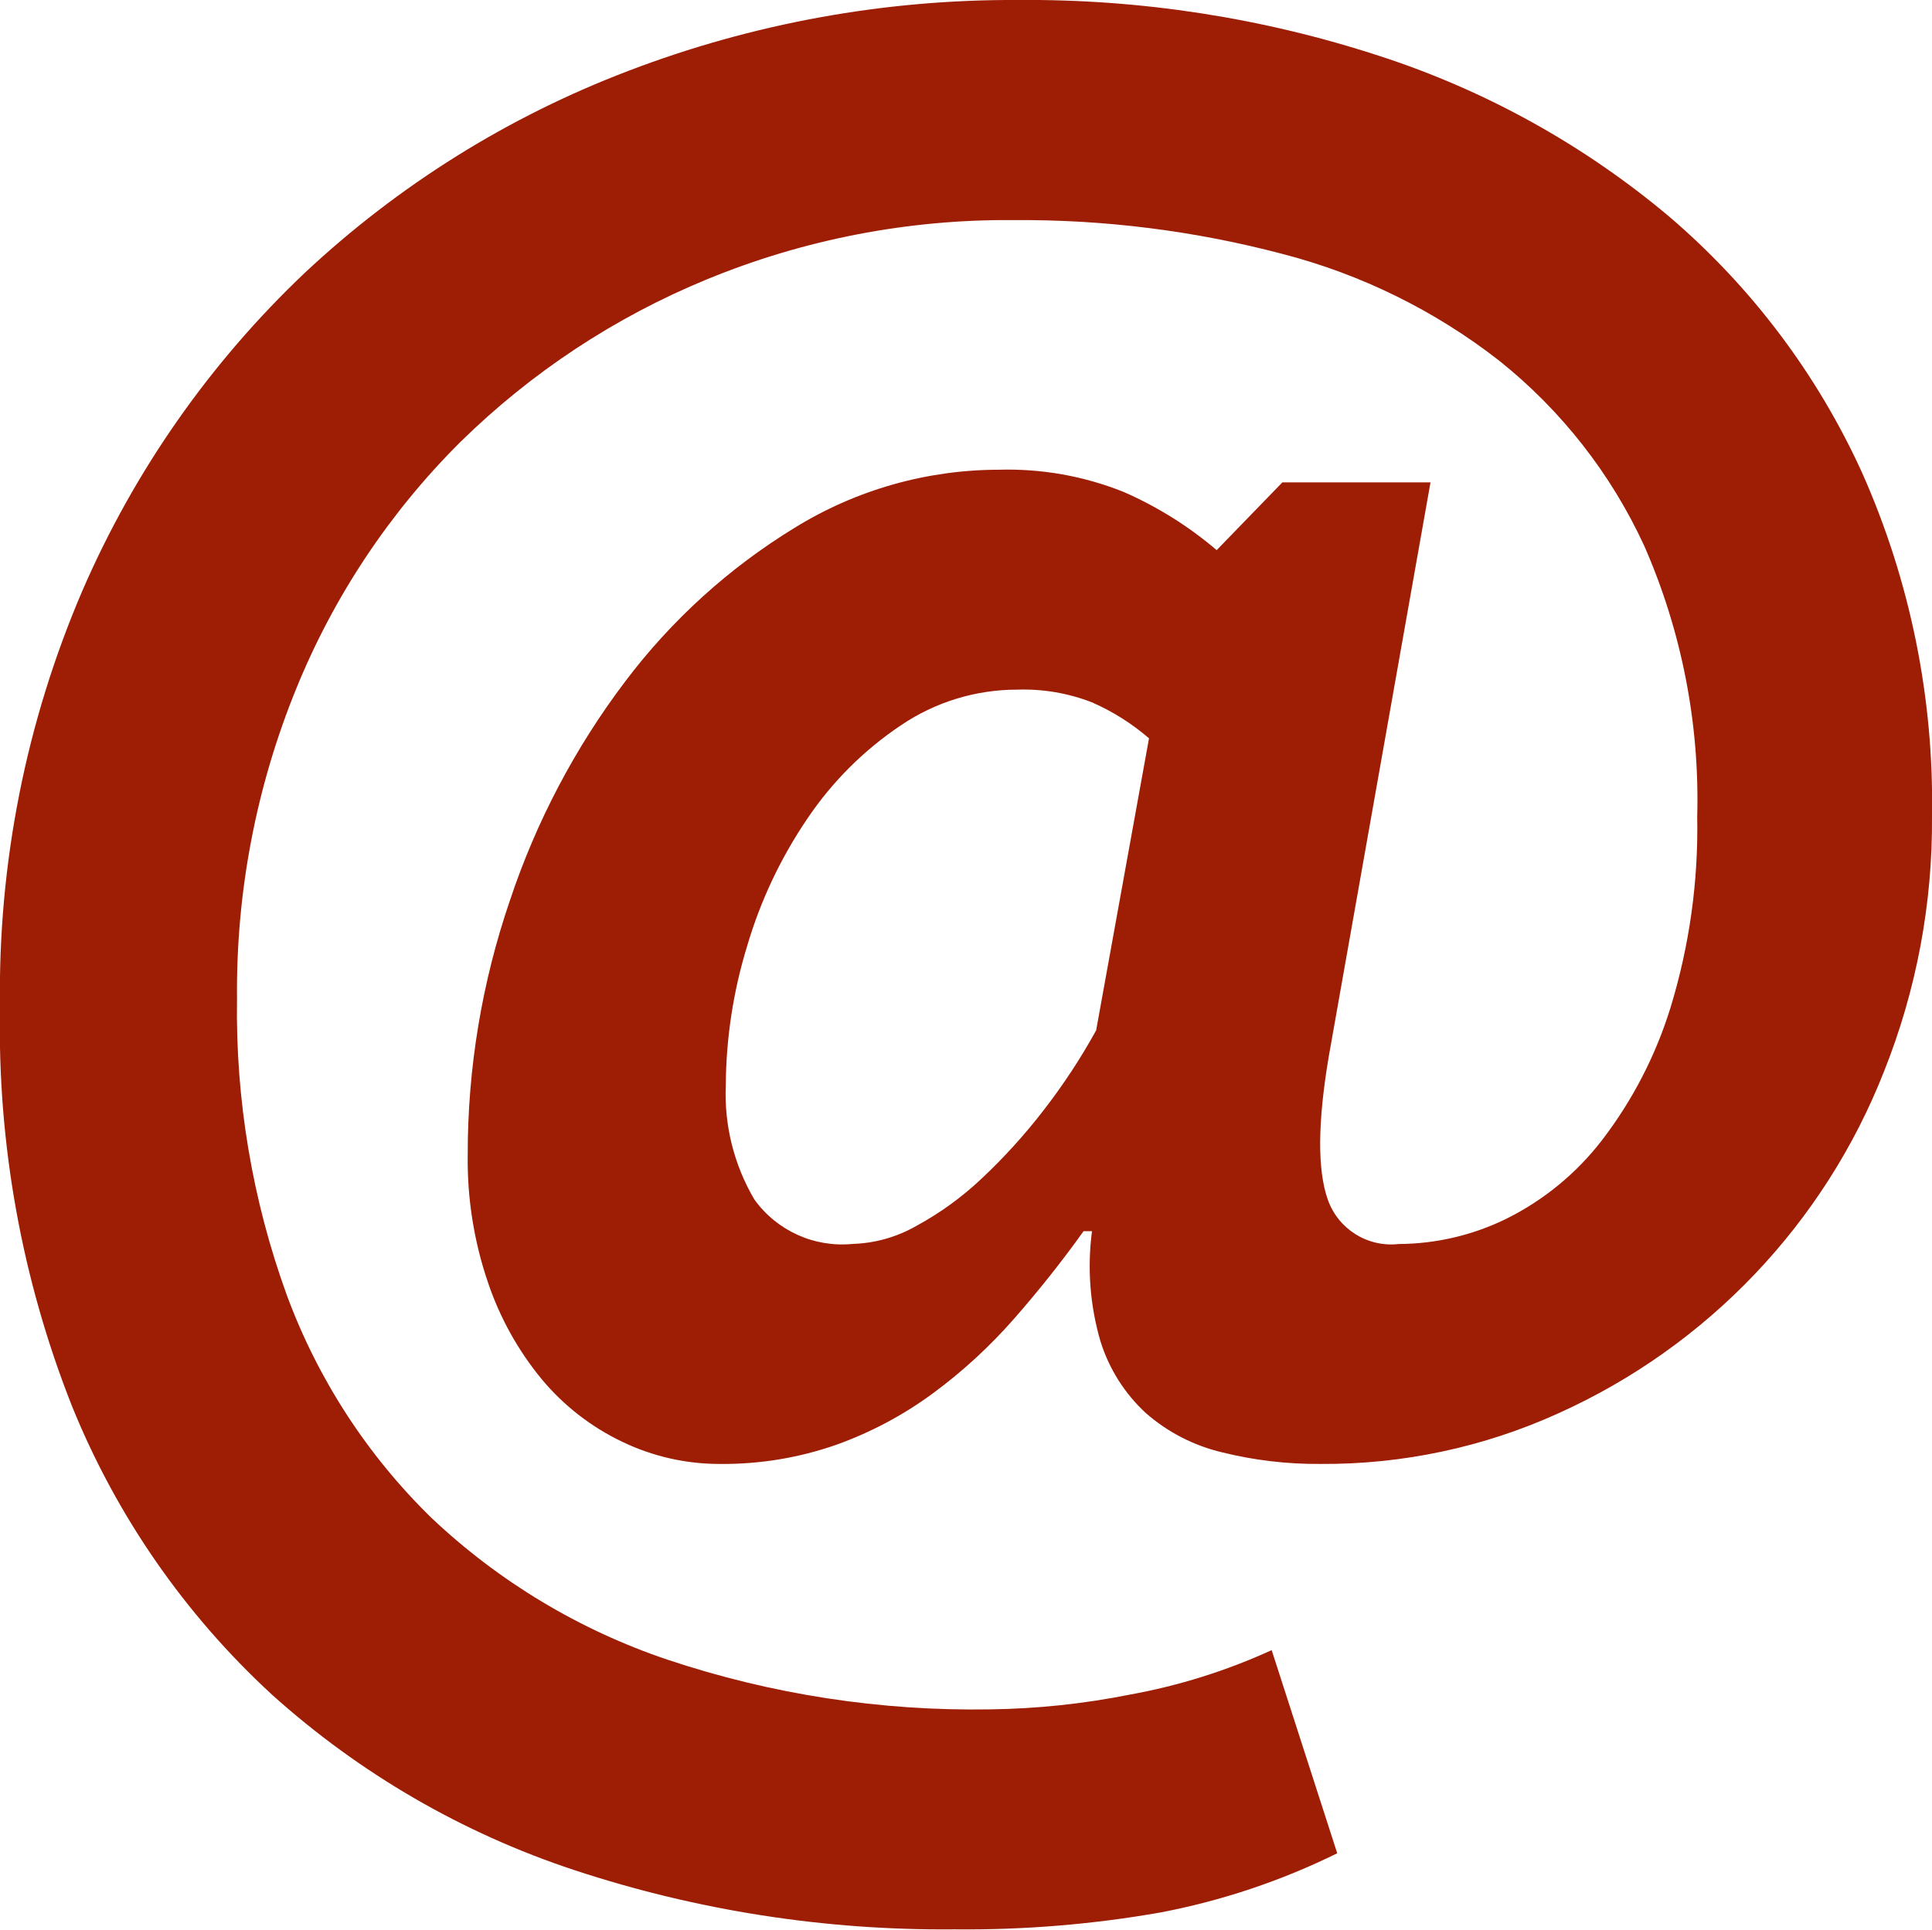
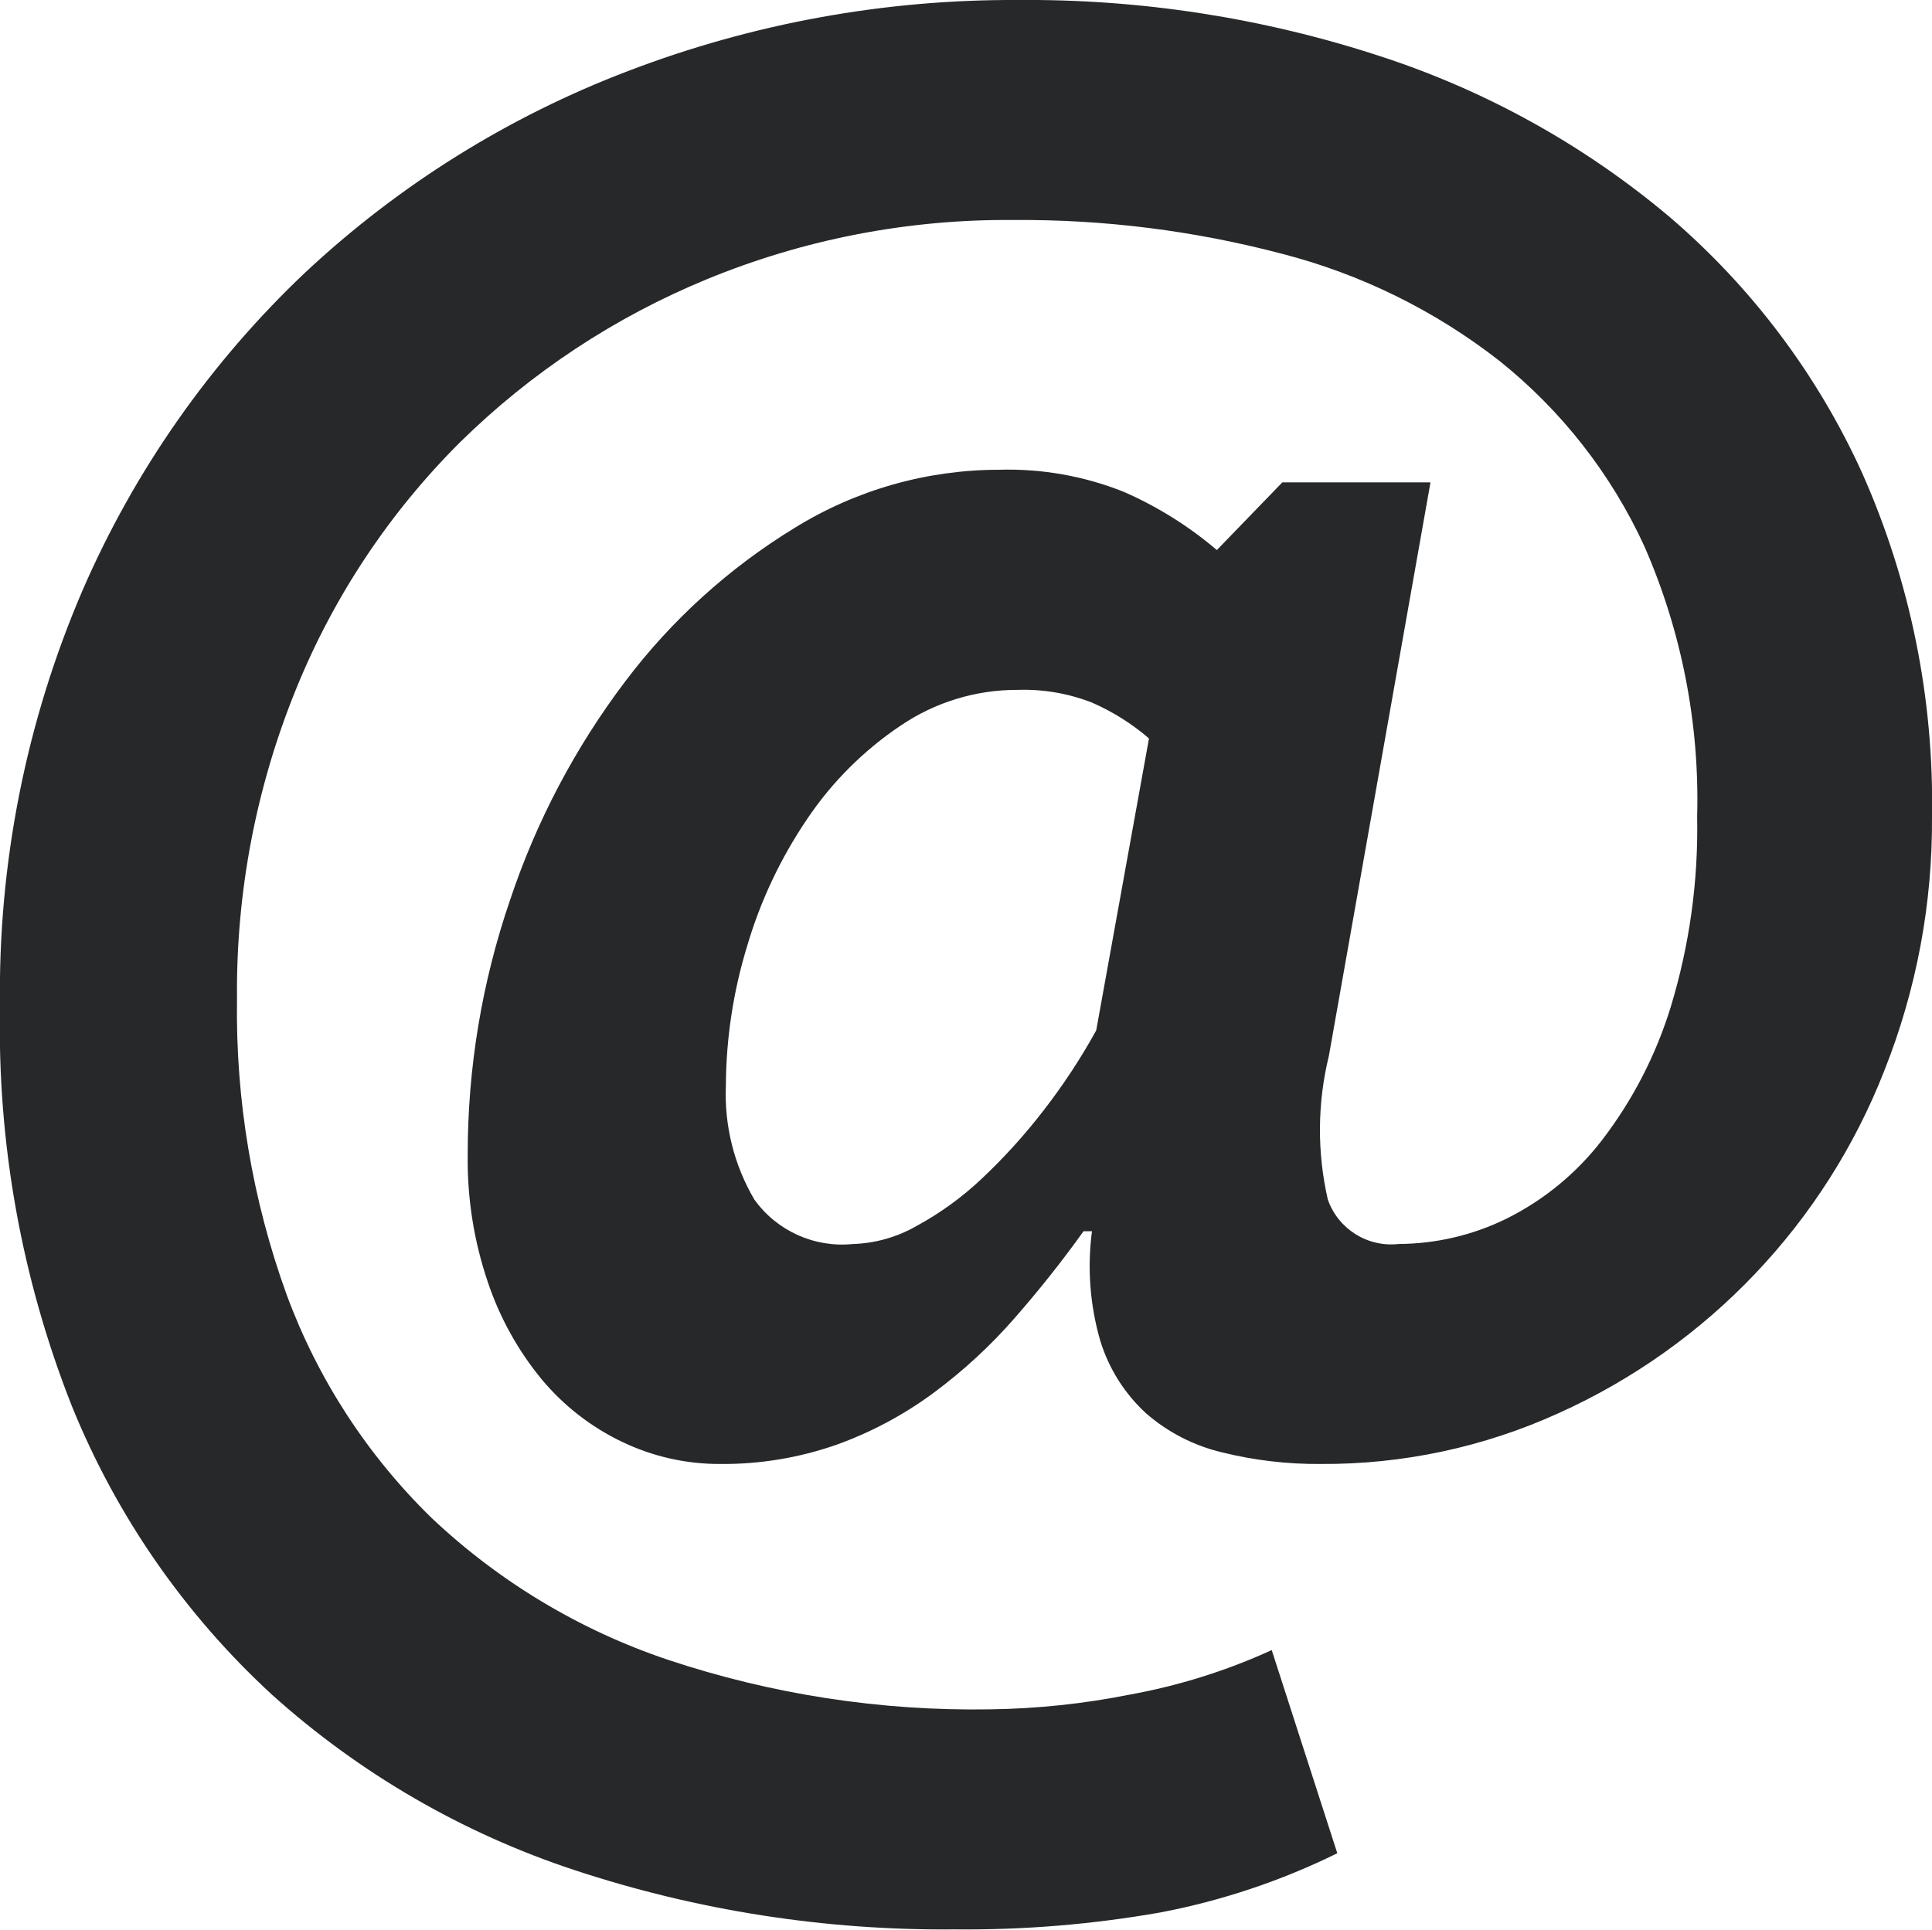
- <svg xmlns="http://www.w3.org/2000/svg" width="80" height="79.913" viewBox="0 0 80 79.913">
-   <g id="at-sign" transform="translate(215 225.873)">
-     <g id="Group_11" data-name="Group 11" transform="translate(-215 -226)">
-       <path id="Path_8" data-name="Path 8" d="M53.1,20.106h6.134L55.027,43.852q-.7,4.118-.045,5.961a2.78,2.78,0,0,0,2.936,1.838A10.222,10.222,0,0,0,62.386,50.6a11.39,11.39,0,0,0,3.943-3.241,17.509,17.509,0,0,0,2.849-5.518,25.351,25.351,0,0,0,1.1-7.887,26.147,26.147,0,0,0-2.192-11.216,21.124,21.124,0,0,0-6-7.667A24.617,24.617,0,0,0,53.1,10.643a42.367,42.367,0,0,0-11.129-1.4,32.6,32.6,0,0,0-12.7,2.454A31.855,31.855,0,0,0,19.056,18.44a30.761,30.761,0,0,0-6.79,10.211A33.137,33.137,0,0,0,9.814,41.486a34.433,34.433,0,0,0,2.057,12.267,24.98,24.98,0,0,0,6,9.246,26.555,26.555,0,0,0,9.768,5.868,40.037,40.037,0,0,0,13.365,2.058,31.6,31.6,0,0,0,5.781-.611,24.766,24.766,0,0,0,5.872-1.842l2.715,8.413a28.751,28.751,0,0,1-7.315,2.451,46.456,46.456,0,0,1-8.543.7,48.733,48.733,0,0,1-15.729-2.453A35.231,35.231,0,0,1,11.26,70.314,33.163,33.163,0,0,1,2.976,58.353,42.653,42.653,0,0,1,0,41.837,42.125,42.125,0,0,1,3.419,24.574a40.111,40.111,0,0,1,9.2-13.145A40.844,40.844,0,0,1,26.024,3.061,44.507,44.507,0,0,1,42.145.127,46.9,46.9,0,0,1,57.13,2.448a35.8,35.8,0,0,1,12,6.66,30.631,30.631,0,0,1,7.976,10.6A33.6,33.6,0,0,1,80,33.95a27.912,27.912,0,0,1-1.972,10.516A25.927,25.927,0,0,1,64.536,58.66a23.435,23.435,0,0,1-9.857,2.1,16.393,16.393,0,0,1-4.076-.481,7.376,7.376,0,0,1-3.152-1.622,6.792,6.792,0,0,1-1.884-2.98,11.08,11.08,0,0,1-.35-4.556h-.35q-1.316,1.841-2.847,3.591a21.176,21.176,0,0,1-3.374,3.112,15.655,15.655,0,0,1-4.03,2.147,14.2,14.2,0,0,1-4.82.789,9.279,9.279,0,0,1-4.03-.918,9.873,9.873,0,0,1-3.33-2.586A12.668,12.668,0,0,1,20.2,53.227a15.7,15.7,0,0,1-.833-5.257,32.426,32.426,0,0,1,1.751-10.558,31.542,31.542,0,0,1,4.776-9.068A25.326,25.326,0,0,1,32.9,21.99a16.1,16.1,0,0,1,8.454-2.408,12.9,12.9,0,0,1,5.17.918,15.566,15.566,0,0,1,3.856,2.412Zm-5.522,10.6a9.35,9.35,0,0,0-2.364-1.49,7.792,7.792,0,0,0-3.067-.526,8.581,8.581,0,0,0-4.861,1.49,14.173,14.173,0,0,0-3.856,3.854,18.852,18.852,0,0,0-2.5,5.3,20.085,20.085,0,0,0-.877,5.74,8.606,8.606,0,0,0,1.185,4.735,4.47,4.47,0,0,0,4.072,1.838,5.654,5.654,0,0,0,2.628-.742,12.893,12.893,0,0,0,2.719-1.973,23.961,23.961,0,0,0,2.54-2.8,25.47,25.47,0,0,0,2.192-3.33Z" fill="#9d1e04" />
+ <svg xmlns="http://www.w3.org/2000/svg" width="70" height="69.924" viewBox="0 0 70 69.924">
+   <g id="at-sign" transform="translate(0 0)">
+     <g id="Group_11" data-name="Group 11" transform="translate(0 0)">
+       <path id="Path_8" data-name="Path 8" d="M46.461,17.609h5.368l-3.68,20.777a11.3,11.3,0,0,0-.039,5.215,2.432,2.432,0,0,0,2.569,1.608,8.944,8.944,0,0,0,3.91-.92,9.967,9.967,0,0,0,3.45-2.836,15.321,15.321,0,0,0,2.493-4.828,22.182,22.182,0,0,0,.959-6.9,22.878,22.878,0,0,0-1.918-9.814A18.483,18.483,0,0,0,54.321,13.2a21.54,21.54,0,0,0-7.86-3.873A37.071,37.071,0,0,0,36.723,8.1a28.523,28.523,0,0,0-11.116,2.148,27.873,27.873,0,0,0-8.932,5.9,26.916,26.916,0,0,0-5.941,8.934A29,29,0,0,0,8.587,36.316a30.129,30.129,0,0,0,1.8,10.734,21.858,21.858,0,0,0,5.253,8.09,23.235,23.235,0,0,0,8.547,5.134,35.033,35.033,0,0,0,11.694,1.8,27.649,27.649,0,0,0,5.058-.535,21.67,21.67,0,0,0,5.138-1.612l2.376,7.362a25.157,25.157,0,0,1-6.4,2.144,40.649,40.649,0,0,1-7.475.616A42.641,42.641,0,0,1,20.815,67.9,30.827,30.827,0,0,1,9.852,61.541,29.018,29.018,0,0,1,2.6,51.074,37.321,37.321,0,0,1,0,36.624,36.86,36.86,0,0,1,2.992,21.518a35.1,35.1,0,0,1,8.05-11.5,35.739,35.739,0,0,1,11.73-7.323A38.944,38.944,0,0,1,36.877.127,41.04,41.04,0,0,1,49.989,2.158a31.329,31.329,0,0,1,10.5,5.828,26.8,26.8,0,0,1,6.979,9.279A29.4,29.4,0,0,1,70,29.722a24.423,24.423,0,0,1-1.725,9.2,22.686,22.686,0,0,1-11.806,12.42,20.506,20.506,0,0,1-8.625,1.84,14.344,14.344,0,0,1-3.567-.421,6.454,6.454,0,0,1-2.758-1.419,5.943,5.943,0,0,1-1.649-2.608,9.7,9.7,0,0,1-.306-3.986h-.306q-1.152,1.611-2.491,3.142a18.529,18.529,0,0,1-2.953,2.723,13.7,13.7,0,0,1-3.526,1.879,12.422,12.422,0,0,1-4.218.69,8.119,8.119,0,0,1-3.526-.8,8.639,8.639,0,0,1-2.914-2.263,11.084,11.084,0,0,1-1.955-3.528,13.739,13.739,0,0,1-.729-4.6,28.373,28.373,0,0,1,1.532-9.239,27.6,27.6,0,0,1,4.179-7.935,22.16,22.16,0,0,1,6.134-5.559,14.085,14.085,0,0,1,7.4-2.107,11.289,11.289,0,0,1,4.524.8,13.621,13.621,0,0,1,3.374,2.11Zm-4.831,9.279a8.181,8.181,0,0,0-2.068-1.3,6.818,6.818,0,0,0-2.684-.46,7.508,7.508,0,0,0-4.253,1.3A12.4,12.4,0,0,0,29.25,29.8a16.5,16.5,0,0,0-2.187,4.637A17.574,17.574,0,0,0,26.3,39.46,7.53,7.53,0,0,0,27.332,43.6,3.911,3.911,0,0,0,30.9,45.211a4.947,4.947,0,0,0,2.3-.649,11.282,11.282,0,0,0,2.379-1.727A20.966,20.966,0,0,0,37.8,40.383a22.288,22.288,0,0,0,1.918-2.914Z" transform="translate(0 -0.127)" fill="rgba(8,9,10,0.87)" />
    </g>
  </g>
</svg>
